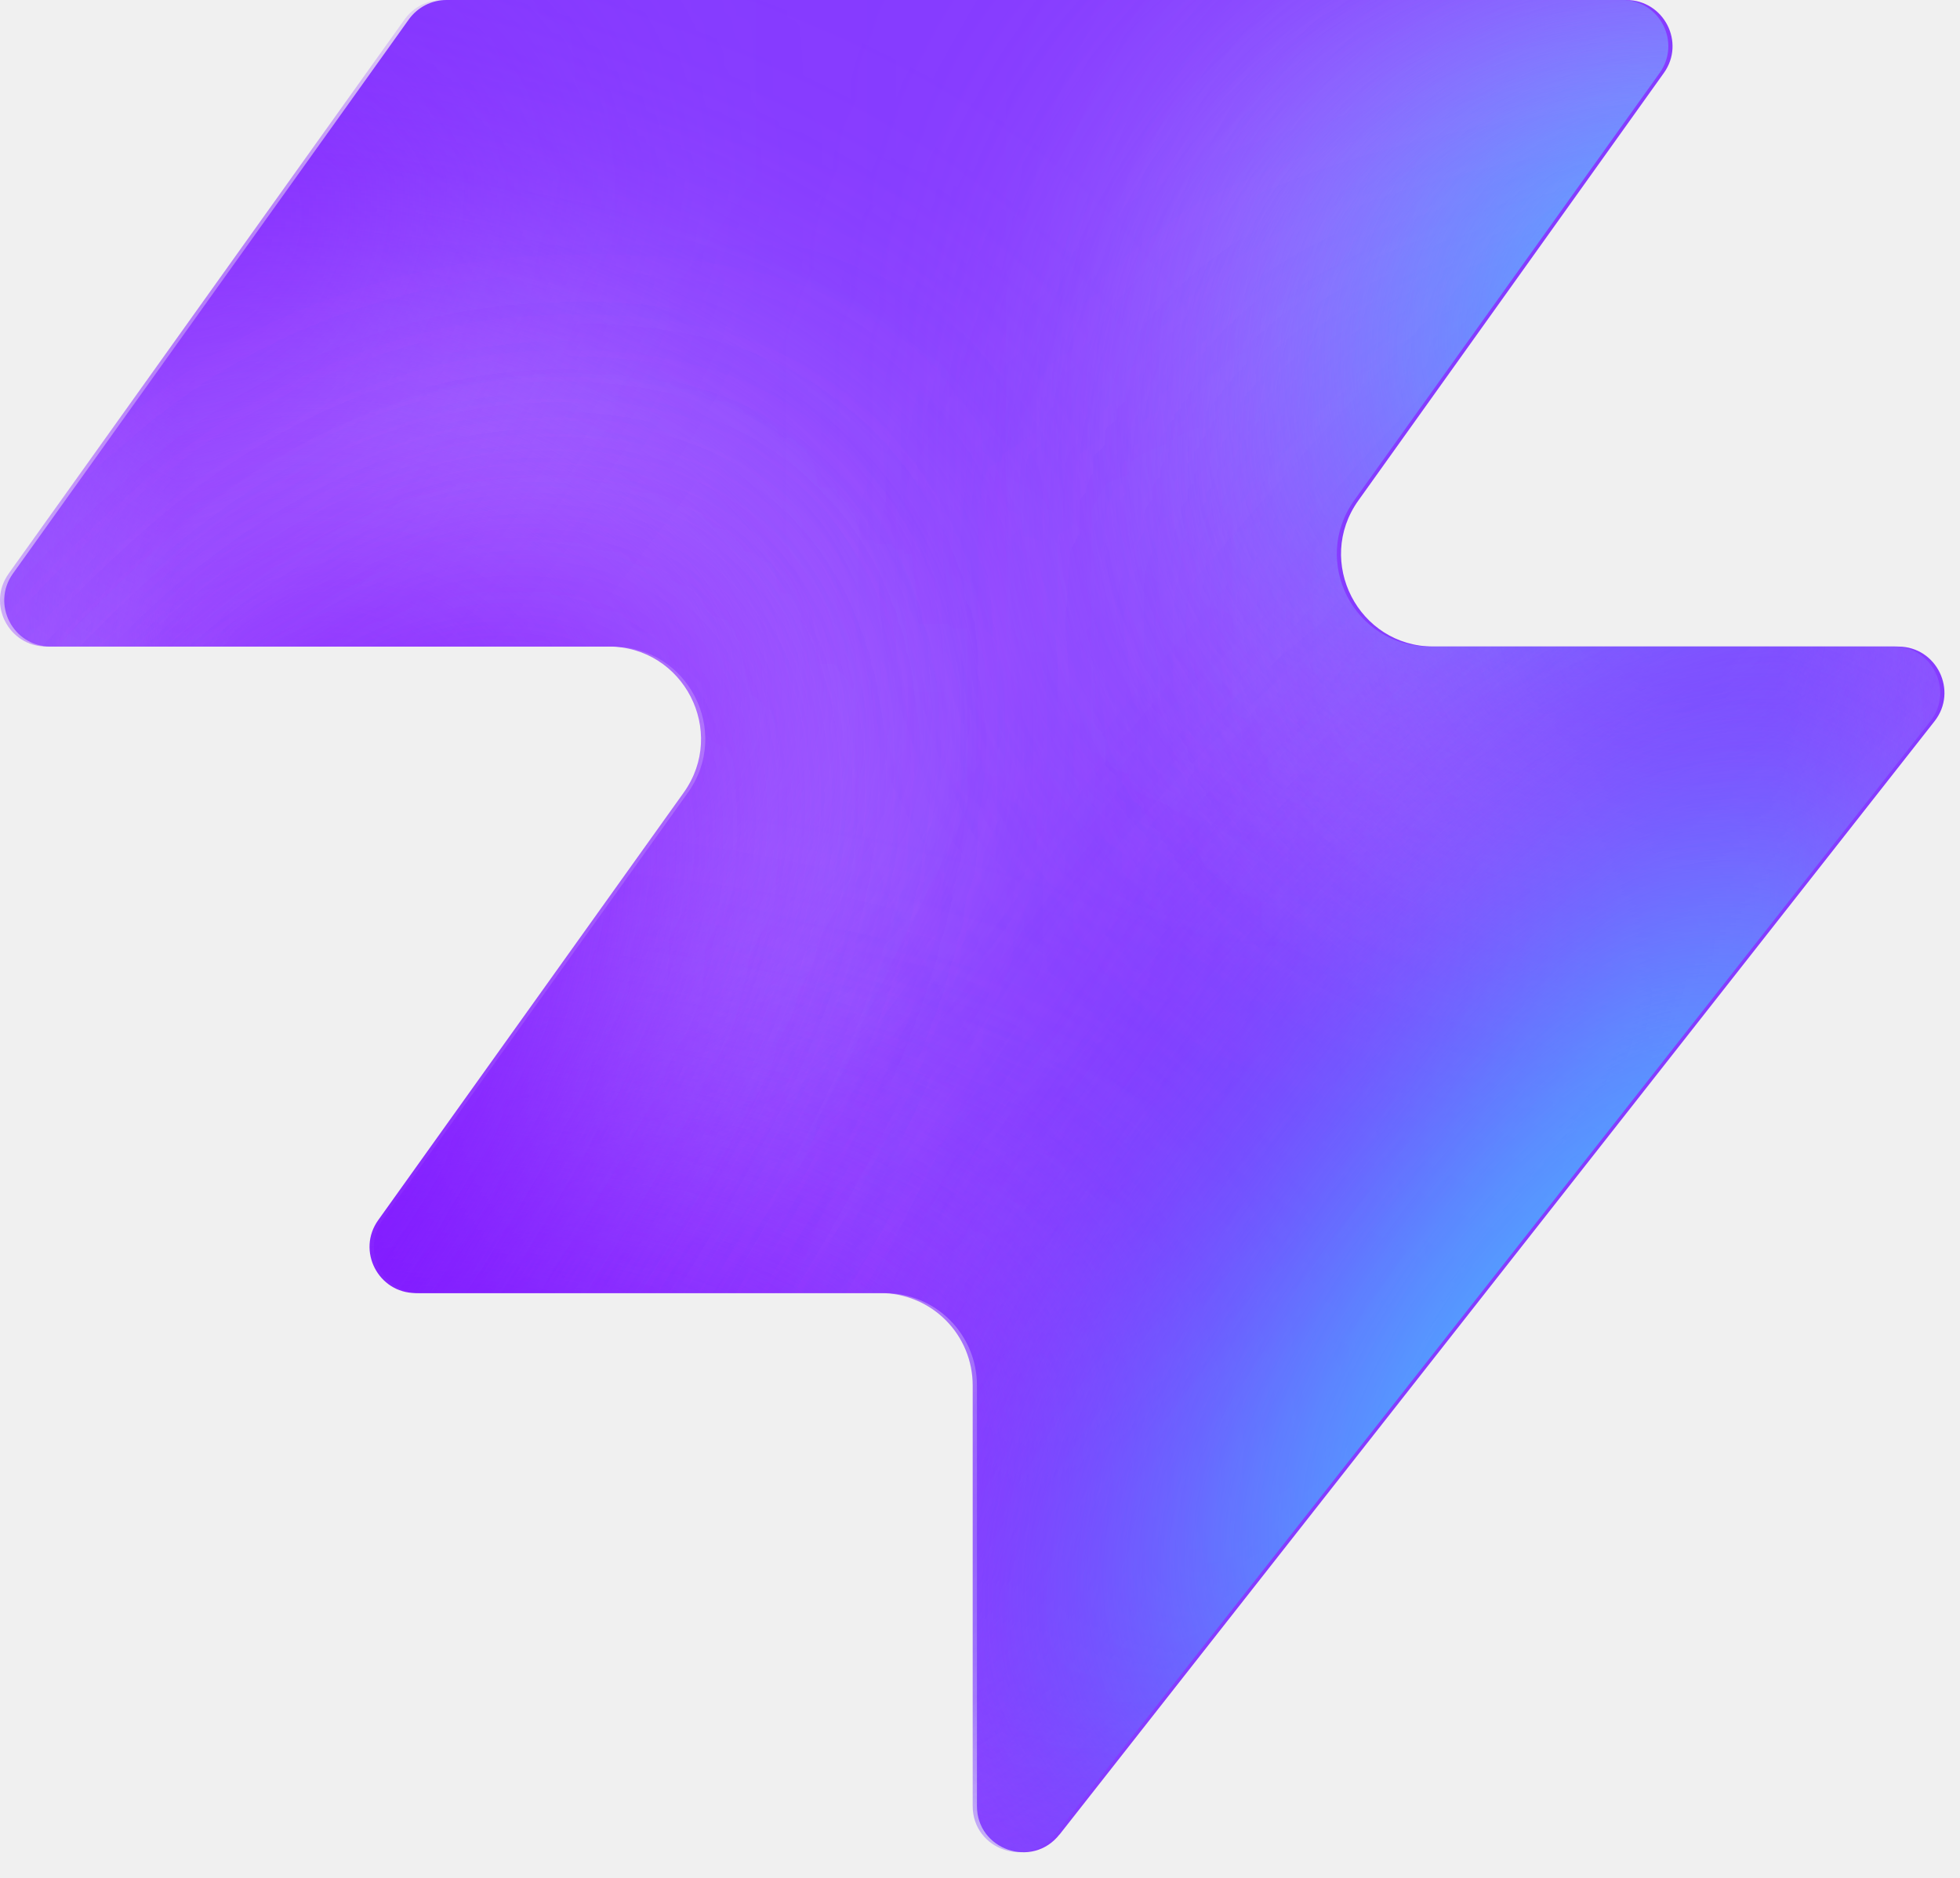
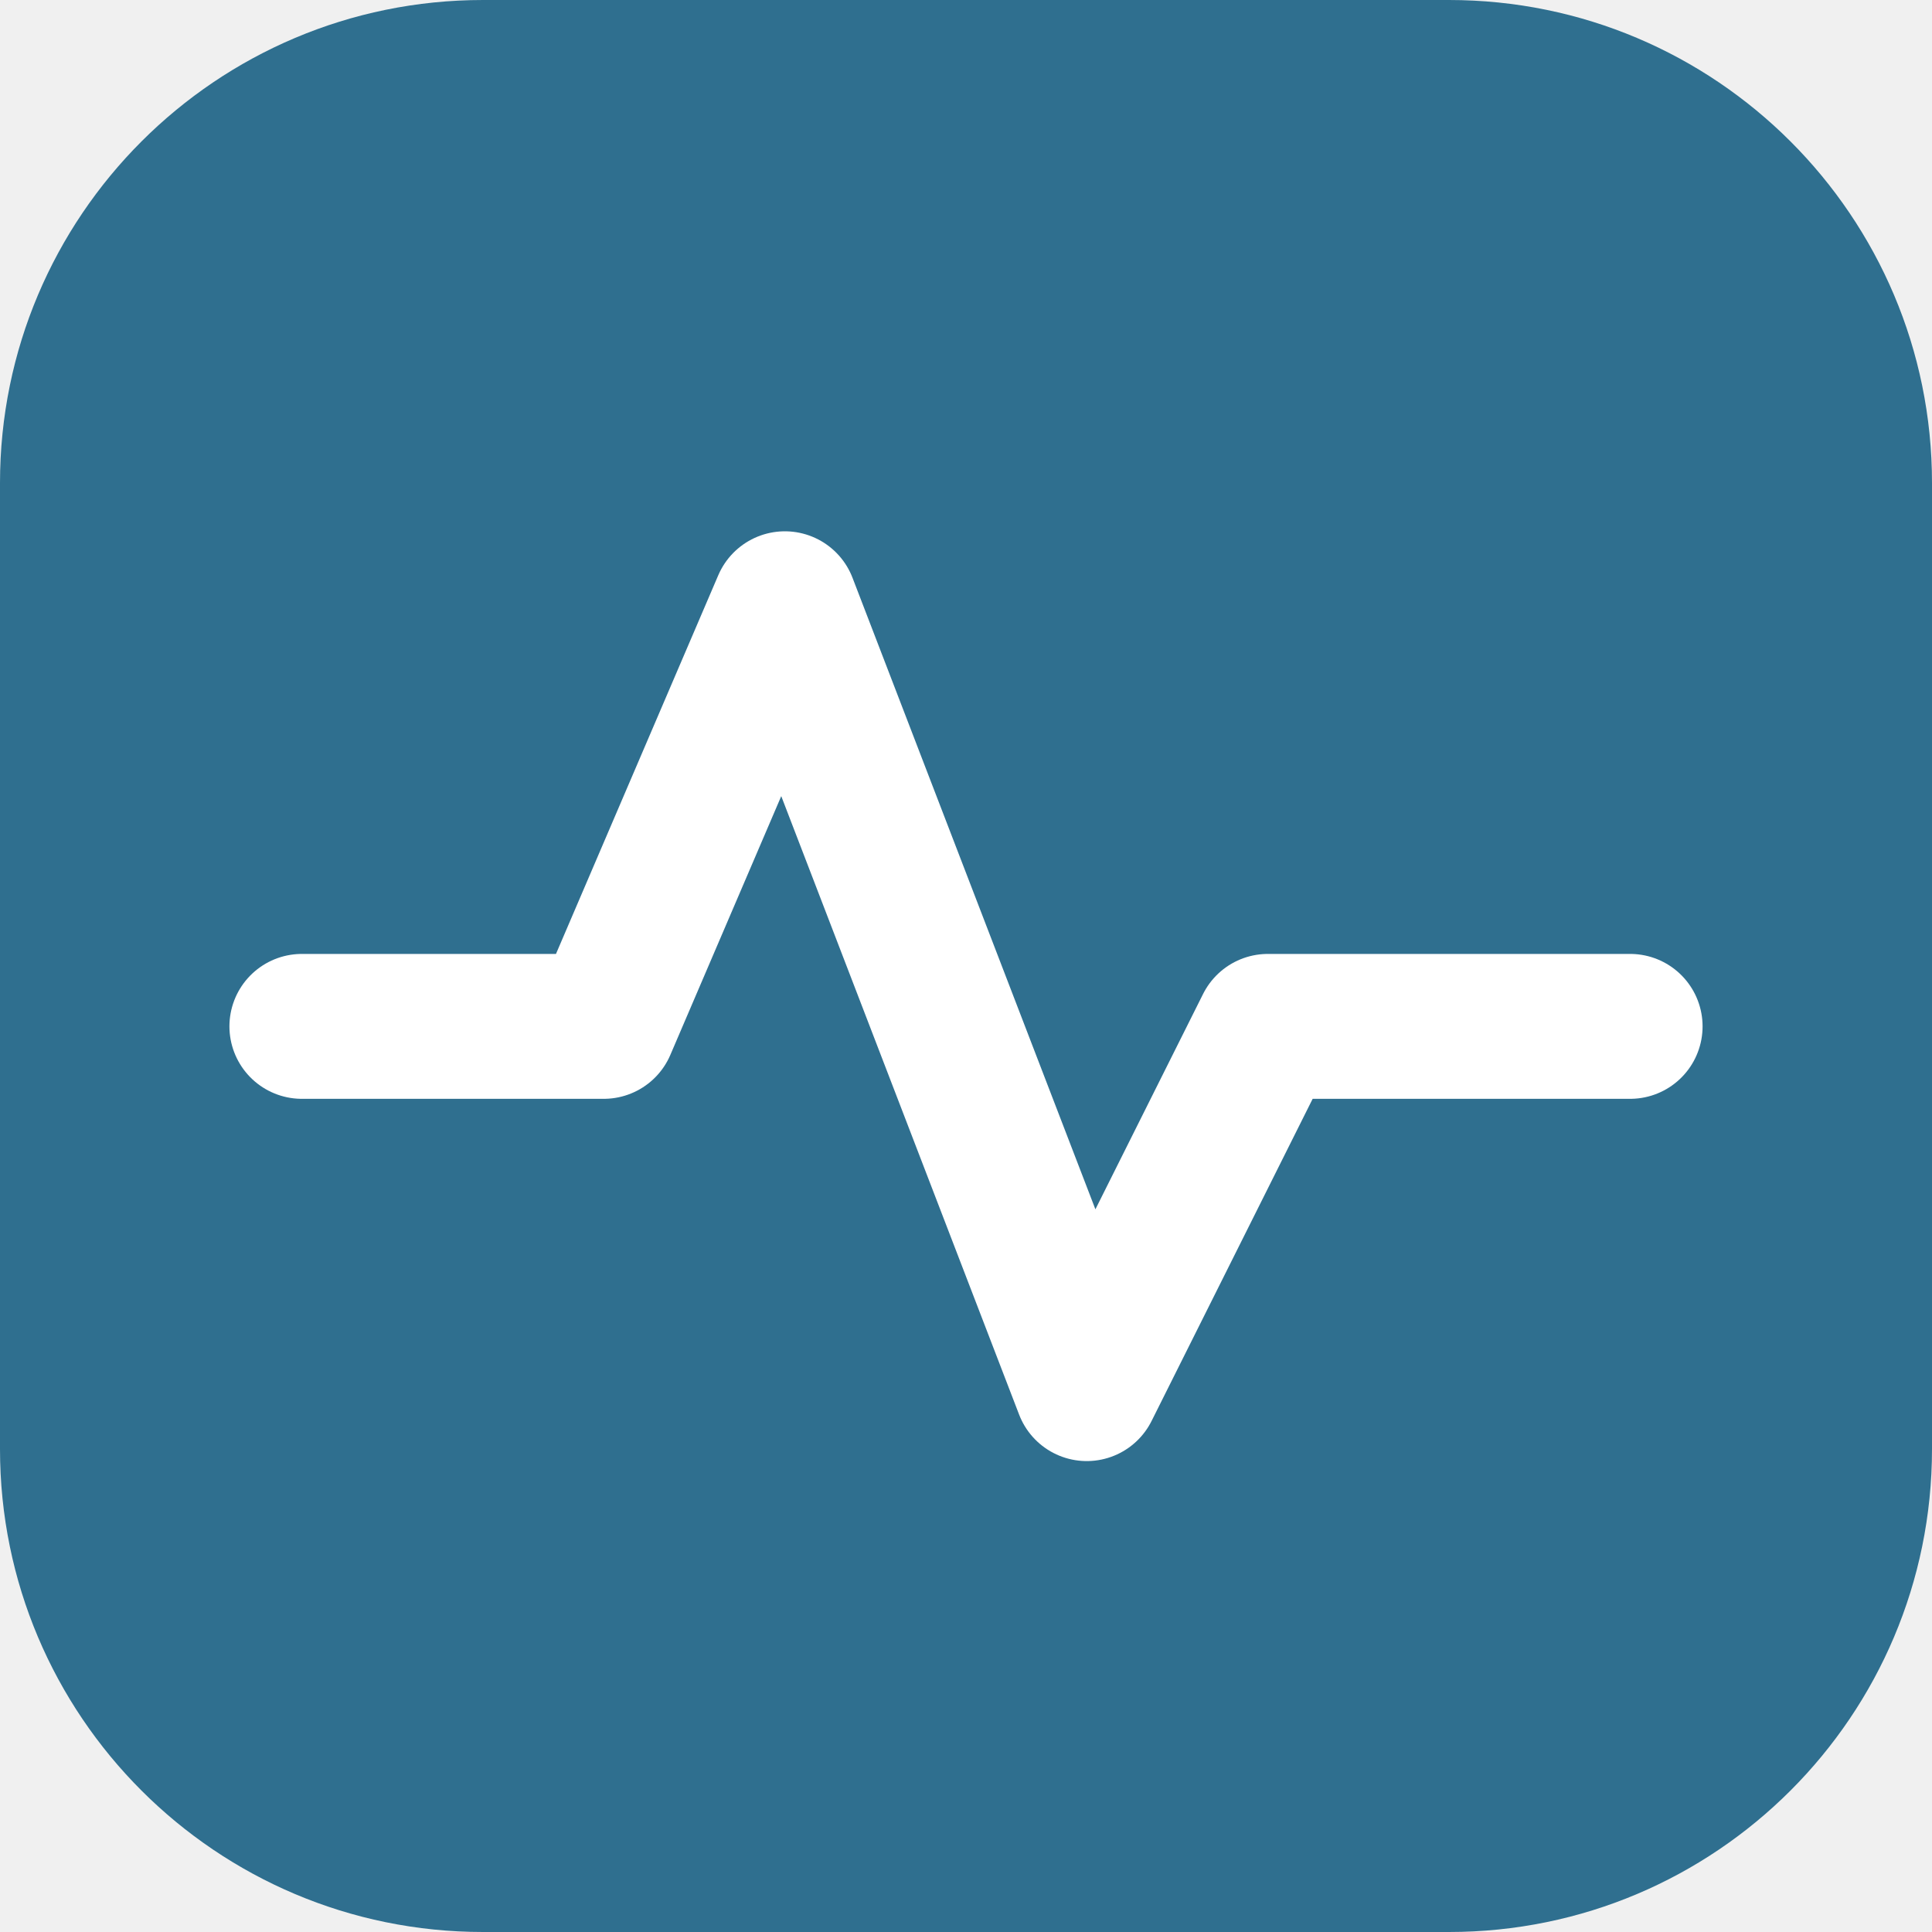
- <svg xmlns="http://www.w3.org/2000/svg" width="48" height="46" fill="none" viewBox="0 0 48 46">
-   <path fill="#863bff" d="M25.946 44.938c-.664.845-2.021.375-2.021-.698V33.937a2.26 2.26 0 0 0-2.262-2.262H10.287c-.92 0-1.456-1.04-.92-1.788l7.48-10.471c1.07-1.497 0-3.578-1.842-3.578H1.237c-.92 0-1.456-1.04-.92-1.788L10.013.474c.214-.297.556-.474.92-.474h28.894c.92 0 1.456 1.04.92 1.788l-7.48 10.471c-1.07 1.498 0 3.579 1.842 3.579h11.377c.943 0 1.473 1.088.89 1.83L25.947 44.94z" style="fill:#863bff;fill:color(display-p3 .525 .23 1);fill-opacity:1" />
-   <mask id="a" width="48" height="46" x="0" y="0" maskUnits="userSpaceOnUse" style="mask-type:alpha">
-     <path fill="#000" d="M25.842 44.938c-.664.844-2.021.375-2.021-.698V33.937a2.26 2.26 0 0 0-2.262-2.262H10.183c-.92 0-1.456-1.04-.92-1.788l7.48-10.471c1.07-1.498 0-3.579-1.842-3.579H1.133c-.92 0-1.456-1.04-.92-1.787L9.91.473c.214-.297.556-.474.92-.474h28.894c.92 0 1.456 1.04.92 1.788l-7.48 10.471c-1.07 1.498 0 3.578 1.842 3.578h11.377c.943 0 1.473 1.088.89 1.832L25.843 44.94z" style="fill:#000;fill-opacity:1" />
-   </mask>
-   <g mask="url(#a)">
-     <g filter="url(#b)">
-       <ellipse cx="5.508" cy="14.704" fill="#ede6ff" rx="5.508" ry="14.704" style="fill:#ede6ff;fill:color(display-p3 .927 .903 1);fill-opacity:1" transform="matrix(.00324 1 1 -.00324 -4.47 31.516)" />
-     </g>
-     <g filter="url(#c)">
-       <ellipse cx="10.399" cy="29.851" fill="#ede6ff" rx="10.399" ry="29.851" style="fill:#ede6ff;fill:color(display-p3 .927 .903 1);fill-opacity:1" transform="matrix(.00324 1 1 -.00324 -39.328 7.883)" />
-     </g>
-     <g filter="url(#d)">
-       <ellipse cx="5.508" cy="30.487" fill="#7e14ff" rx="5.508" ry="30.487" style="fill:#7e14ff;fill:color(display-p3 .492 .077 1);fill-opacity:1" transform="rotate(89.814 -25.913 -14.639)scale(1 -1)" />
-     </g>
-     <g filter="url(#e)">
-       <ellipse cx="5.508" cy="30.599" fill="#7e14ff" rx="5.508" ry="30.599" style="fill:#7e14ff;fill:color(display-p3 .492 .077 1);fill-opacity:1" transform="rotate(89.814 -32.644 -3.334)scale(1 -1)" />
-     </g>
-     <g filter="url(#f)">
-       <ellipse cx="5.508" cy="30.599" fill="#7e14ff" rx="5.508" ry="30.599" style="fill:#7e14ff;fill:color(display-p3 .492 .077 1);fill-opacity:1" transform="matrix(.00324 1 1 -.00324 -34.34 30.47)" />
-     </g>
-     <g filter="url(#g)">
-       <ellipse cx="14.072" cy="22.078" fill="#ede6ff" rx="14.072" ry="22.078" style="fill:#ede6ff;fill:color(display-p3 .927 .903 1);fill-opacity:1" transform="rotate(93.35 24.506 48.493)scale(-1 1)" />
-     </g>
-     <g filter="url(#h)">
-       <ellipse cx="3.47" cy="21.501" fill="#7e14ff" rx="3.47" ry="21.501" style="fill:#7e14ff;fill:color(display-p3 .492 .077 1);fill-opacity:1" transform="rotate(89.009 28.708 47.59)scale(-1 1)" />
-     </g>
-     <g filter="url(#i)">
-       <ellipse cx="3.47" cy="21.501" fill="#7e14ff" rx="3.47" ry="21.501" style="fill:#7e14ff;fill:color(display-p3 .492 .077 1);fill-opacity:1" transform="rotate(89.009 28.708 47.59)scale(-1 1)" />
-     </g>
-     <g filter="url(#j)">
-       <ellipse cx=".387" cy="8.972" fill="#7e14ff" rx="4.407" ry="29.108" style="fill:#7e14ff;fill:color(display-p3 .492 .077 1);fill-opacity:1" transform="rotate(39.51 .387 8.972)" />
-     </g>
-     <g filter="url(#k)">
-       <ellipse cx="47.523" cy="-6.092" fill="#7e14ff" rx="4.407" ry="29.108" style="fill:#7e14ff;fill:color(display-p3 .492 .077 1);fill-opacity:1" transform="rotate(37.892 47.523 -6.092)" />
-     </g>
-     <g filter="url(#l)">
-       <ellipse cx="41.412" cy="6.333" fill="#47bfff" rx="5.971" ry="9.665" style="fill:#47bfff;fill:color(display-p3 .28 .748 1);fill-opacity:1" transform="rotate(37.892 41.412 6.333)" />
-     </g>
-     <g filter="url(#m)">
-       <ellipse cx="-1.879" cy="38.332" fill="#7e14ff" rx="4.407" ry="29.108" style="fill:#7e14ff;fill:color(display-p3 .492 .077 1);fill-opacity:1" transform="rotate(37.892 -1.88 38.332)" />
-     </g>
-     <g filter="url(#n)">
-       <ellipse cx="-1.879" cy="38.332" fill="#7e14ff" rx="4.407" ry="29.108" style="fill:#7e14ff;fill:color(display-p3 .492 .077 1);fill-opacity:1" transform="rotate(37.892 -1.88 38.332)" />
-     </g>
-     <g filter="url(#o)">
-       <ellipse cx="35.651" cy="29.907" fill="#7e14ff" rx="4.407" ry="29.108" style="fill:#7e14ff;fill:color(display-p3 .492 .077 1);fill-opacity:1" transform="rotate(37.892 35.651 29.907)" />
-     </g>
-     <g filter="url(#p)">
-       <ellipse cx="38.418" cy="32.4" fill="#47bfff" rx="5.971" ry="15.297" style="fill:#47bfff;fill:color(display-p3 .28 .748 1);fill-opacity:1" transform="rotate(37.892 38.418 32.4)" />
-     </g>
-   </g>
-   <defs>
-     <filter id="b" width="60.045" height="41.654" x="-19.77" y="16.149" color-interpolation-filters="sRGB" filterUnits="userSpaceOnUse">
-       <feFlood flood-opacity="0" result="BackgroundImageFix" />
-       <feBlend in="SourceGraphic" in2="BackgroundImageFix" result="shape" />
-       <feGaussianBlur result="effect1_foregroundBlur_2002_17158" stdDeviation="7.659" />
-     </filter>
-     <filter id="c" width="90.34" height="51.437" x="-54.613" y="-7.533" color-interpolation-filters="sRGB" filterUnits="userSpaceOnUse">
-       <feFlood flood-opacity="0" result="BackgroundImageFix" />
-       <feBlend in="SourceGraphic" in2="BackgroundImageFix" result="shape" />
-       <feGaussianBlur result="effect1_foregroundBlur_2002_17158" stdDeviation="7.659" />
-     </filter>
-     <filter id="d" width="79.355" height="29.4" x="-49.64" y="2.03" color-interpolation-filters="sRGB" filterUnits="userSpaceOnUse">
-       <feFlood flood-opacity="0" result="BackgroundImageFix" />
-       <feBlend in="SourceGraphic" in2="BackgroundImageFix" result="shape" />
-       <feGaussianBlur result="effect1_foregroundBlur_2002_17158" stdDeviation="4.596" />
-     </filter>
-     <filter id="e" width="79.579" height="29.4" x="-45.045" y="20.029" color-interpolation-filters="sRGB" filterUnits="userSpaceOnUse">
-       <feFlood flood-opacity="0" result="BackgroundImageFix" />
-       <feBlend in="SourceGraphic" in2="BackgroundImageFix" result="shape" />
-       <feGaussianBlur result="effect1_foregroundBlur_2002_17158" stdDeviation="4.596" />
-     </filter>
-     <filter id="f" width="79.579" height="29.4" x="-43.513" y="21.178" color-interpolation-filters="sRGB" filterUnits="userSpaceOnUse">
-       <feFlood flood-opacity="0" result="BackgroundImageFix" />
-       <feBlend in="SourceGraphic" in2="BackgroundImageFix" result="shape" />
-       <feGaussianBlur result="effect1_foregroundBlur_2002_17158" stdDeviation="4.596" />
-     </filter>
-     <filter id="g" width="74.749" height="58.852" x="15.756" y="-17.901" color-interpolation-filters="sRGB" filterUnits="userSpaceOnUse">
-       <feFlood flood-opacity="0" result="BackgroundImageFix" />
-       <feBlend in="SourceGraphic" in2="BackgroundImageFix" result="shape" />
-       <feGaussianBlur result="effect1_foregroundBlur_2002_17158" stdDeviation="7.659" />
-     </filter>
-     <filter id="h" width="61.377" height="25.362" x="23.548" y="2.284" color-interpolation-filters="sRGB" filterUnits="userSpaceOnUse">
-       <feFlood flood-opacity="0" result="BackgroundImageFix" />
-       <feBlend in="SourceGraphic" in2="BackgroundImageFix" result="shape" />
-       <feGaussianBlur result="effect1_foregroundBlur_2002_17158" stdDeviation="4.596" />
-     </filter>
-     <filter id="i" width="61.377" height="25.362" x="23.548" y="2.284" color-interpolation-filters="sRGB" filterUnits="userSpaceOnUse">
-       <feFlood flood-opacity="0" result="BackgroundImageFix" />
-       <feBlend in="SourceGraphic" in2="BackgroundImageFix" result="shape" />
-       <feGaussianBlur result="effect1_foregroundBlur_2002_17158" stdDeviation="4.596" />
-     </filter>
-     <filter id="j" width="56.045" height="63.649" x="-27.636" y="-22.853" color-interpolation-filters="sRGB" filterUnits="userSpaceOnUse">
-       <feFlood flood-opacity="0" result="BackgroundImageFix" />
-       <feBlend in="SourceGraphic" in2="BackgroundImageFix" result="shape" />
-       <feGaussianBlur result="effect1_foregroundBlur_2002_17158" stdDeviation="4.596" />
-     </filter>
-     <filter id="k" width="54.814" height="64.646" x="20.116" y="-38.415" color-interpolation-filters="sRGB" filterUnits="userSpaceOnUse">
-       <feFlood flood-opacity="0" result="BackgroundImageFix" />
-       <feBlend in="SourceGraphic" in2="BackgroundImageFix" result="shape" />
-       <feGaussianBlur result="effect1_foregroundBlur_2002_17158" stdDeviation="4.596" />
-     </filter>
-     <filter id="l" width="33.541" height="35.313" x="24.641" y="-11.323" color-interpolation-filters="sRGB" filterUnits="userSpaceOnUse">
-       <feFlood flood-opacity="0" result="BackgroundImageFix" />
-       <feBlend in="SourceGraphic" in2="BackgroundImageFix" result="shape" />
-       <feGaussianBlur result="effect1_foregroundBlur_2002_17158" stdDeviation="4.596" />
-     </filter>
-     <filter id="m" width="54.814" height="64.646" x="-29.286" y="6.009" color-interpolation-filters="sRGB" filterUnits="userSpaceOnUse">
-       <feFlood flood-opacity="0" result="BackgroundImageFix" />
-       <feBlend in="SourceGraphic" in2="BackgroundImageFix" result="shape" />
-       <feGaussianBlur result="effect1_foregroundBlur_2002_17158" stdDeviation="4.596" />
-     </filter>
-     <filter id="n" width="54.814" height="64.646" x="-29.286" y="6.009" color-interpolation-filters="sRGB" filterUnits="userSpaceOnUse">
-       <feFlood flood-opacity="0" result="BackgroundImageFix" />
-       <feBlend in="SourceGraphic" in2="BackgroundImageFix" result="shape" />
-       <feGaussianBlur result="effect1_foregroundBlur_2002_17158" stdDeviation="4.596" />
-     </filter>
-     <filter id="o" width="54.814" height="64.646" x="8.244" y="-2.416" color-interpolation-filters="sRGB" filterUnits="userSpaceOnUse">
-       <feFlood flood-opacity="0" result="BackgroundImageFix" />
-       <feBlend in="SourceGraphic" in2="BackgroundImageFix" result="shape" />
-       <feGaussianBlur result="effect1_foregroundBlur_2002_17158" stdDeviation="4.596" />
-     </filter>
-     <filter id="p" width="39.409" height="43.623" x="18.713" y="10.588" color-interpolation-filters="sRGB" filterUnits="userSpaceOnUse">
-       <feFlood flood-opacity="0" result="BackgroundImageFix" />
-       <feBlend in="SourceGraphic" in2="BackgroundImageFix" result="shape" />
-       <feGaussianBlur result="effect1_foregroundBlur_2002_17158" stdDeviation="4.596" />
-     </filter>
-   </defs>
+ <svg xmlns="http://www.w3.org/2000/svg" viewBox="0 0 32 32">
+   <rect width="32" height="32" rx="8" fill="#2f6f8f" />
+   <path d="M5 17h5l3-7 5 13 3-6h6" fill="none" stroke="#fff" stroke-width="2.4" stroke-linecap="round" stroke-linejoin="round" />
</svg>
